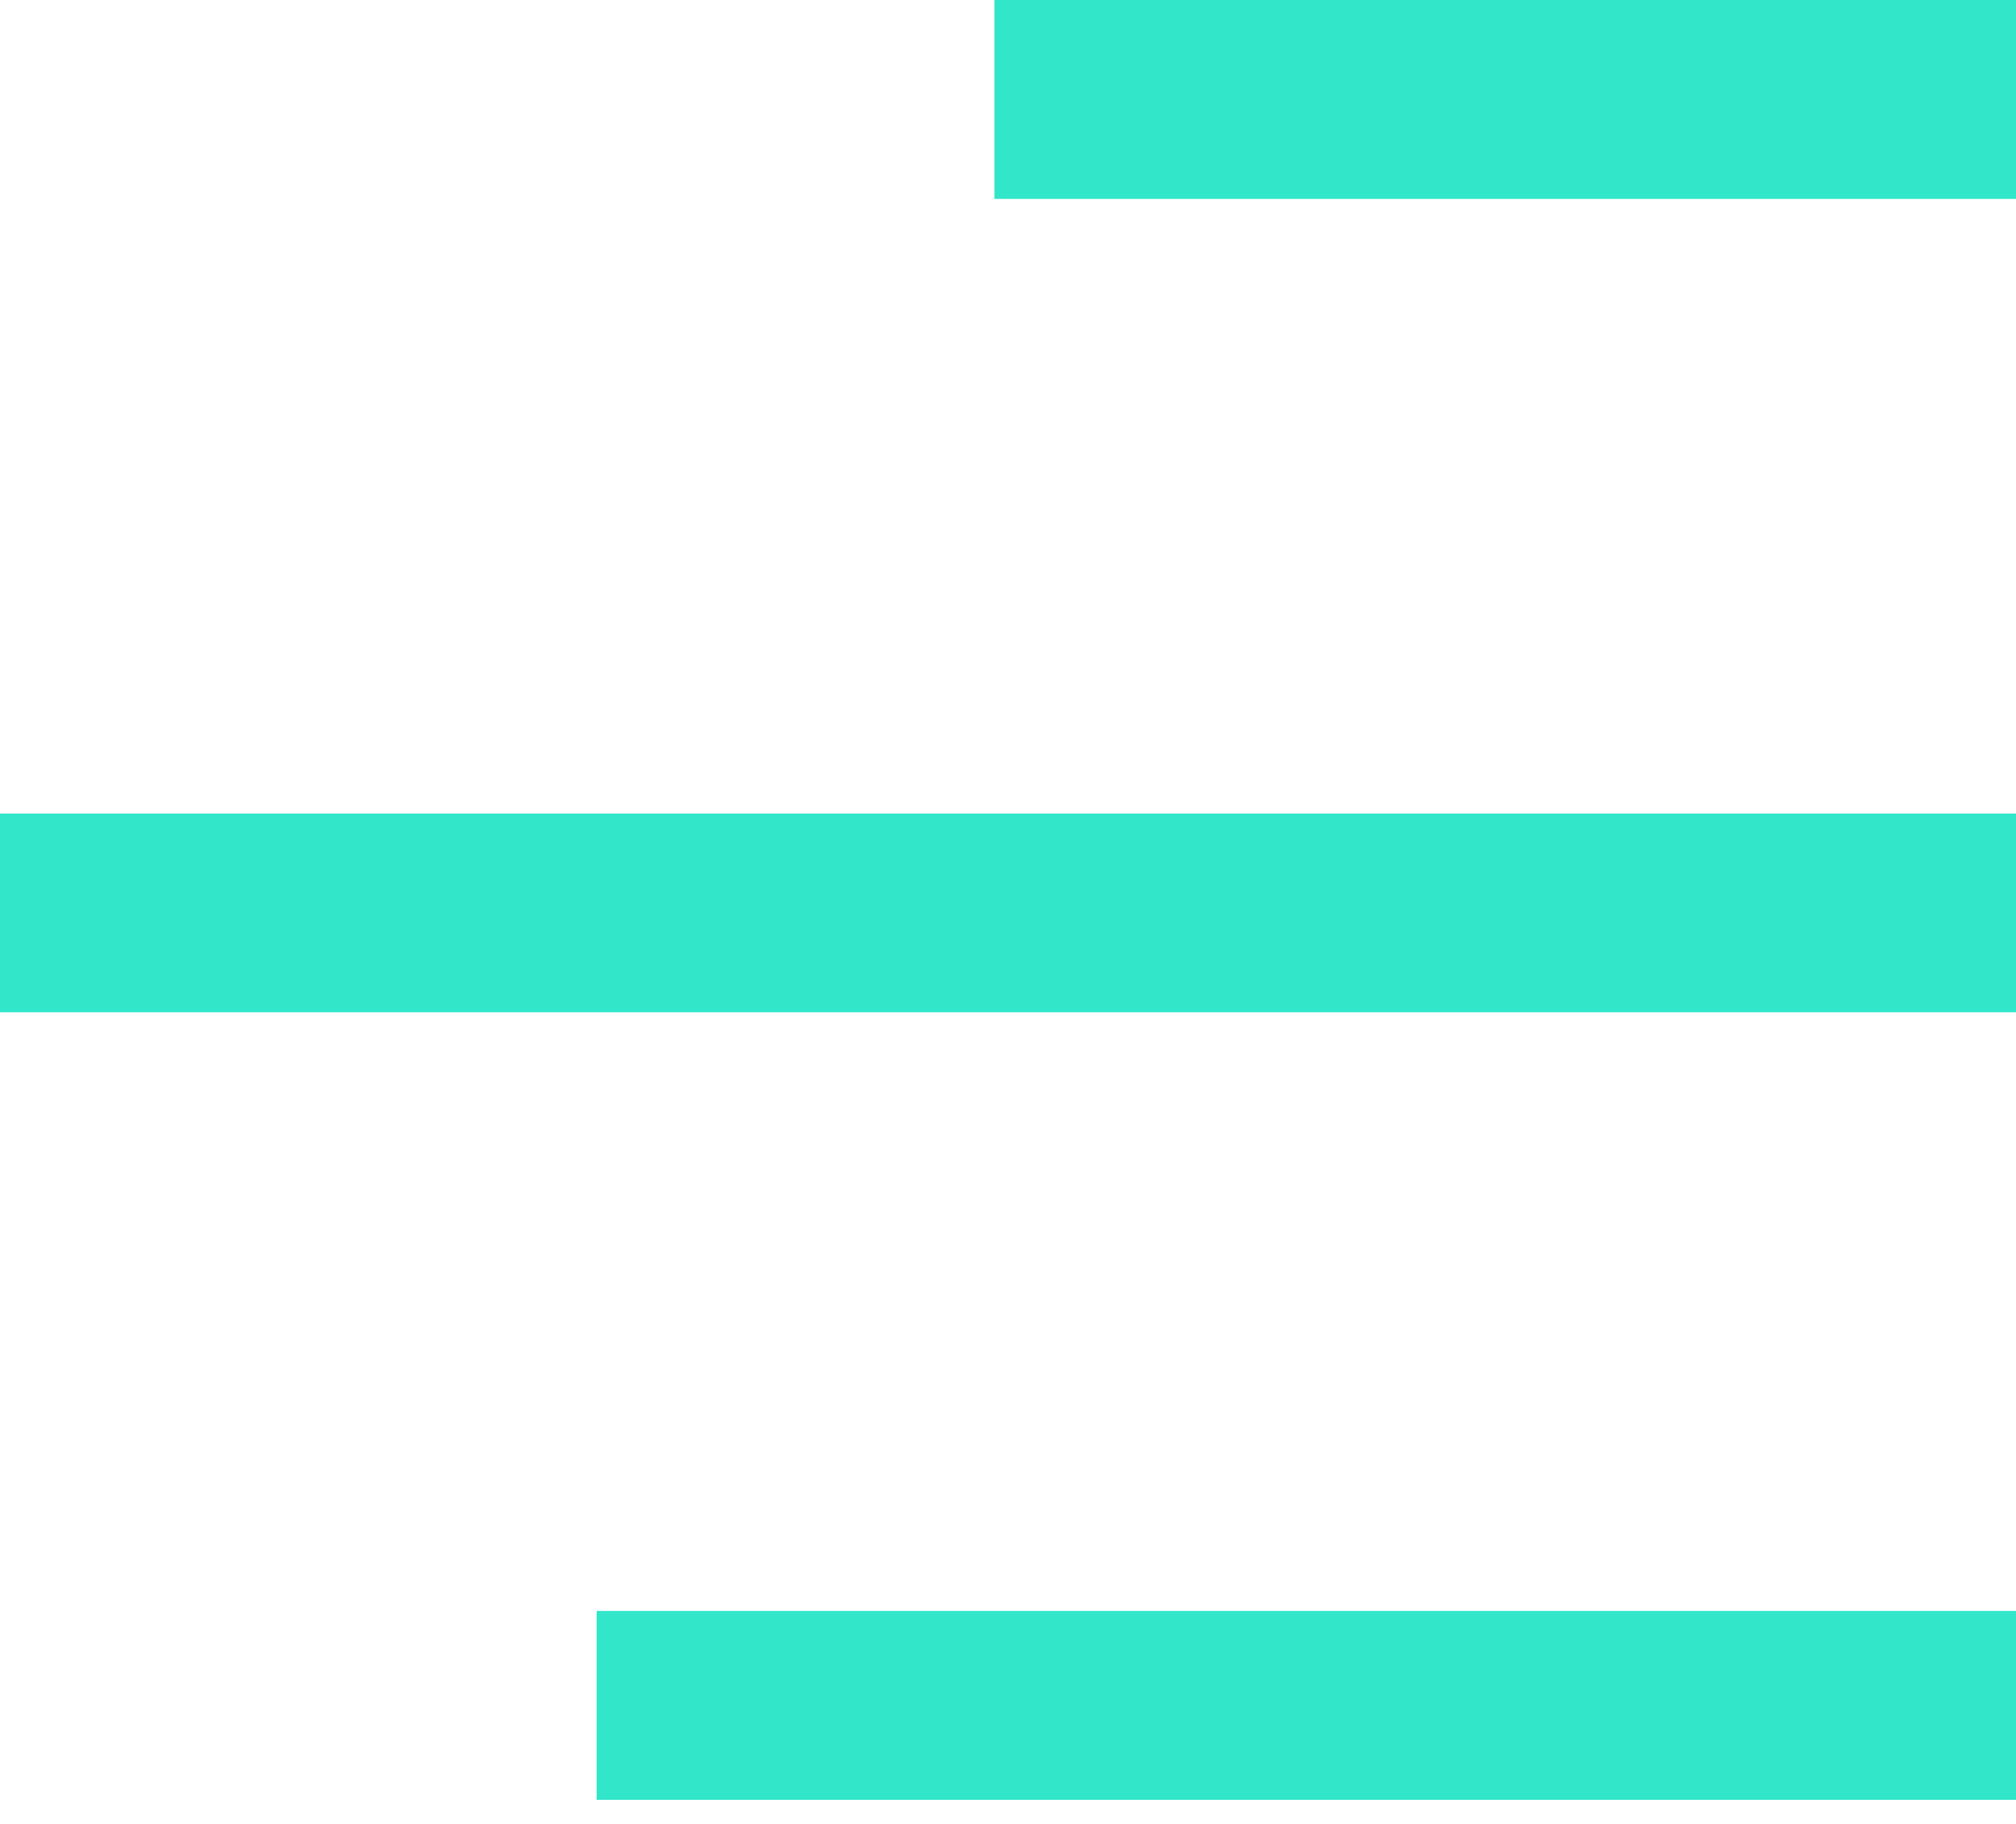
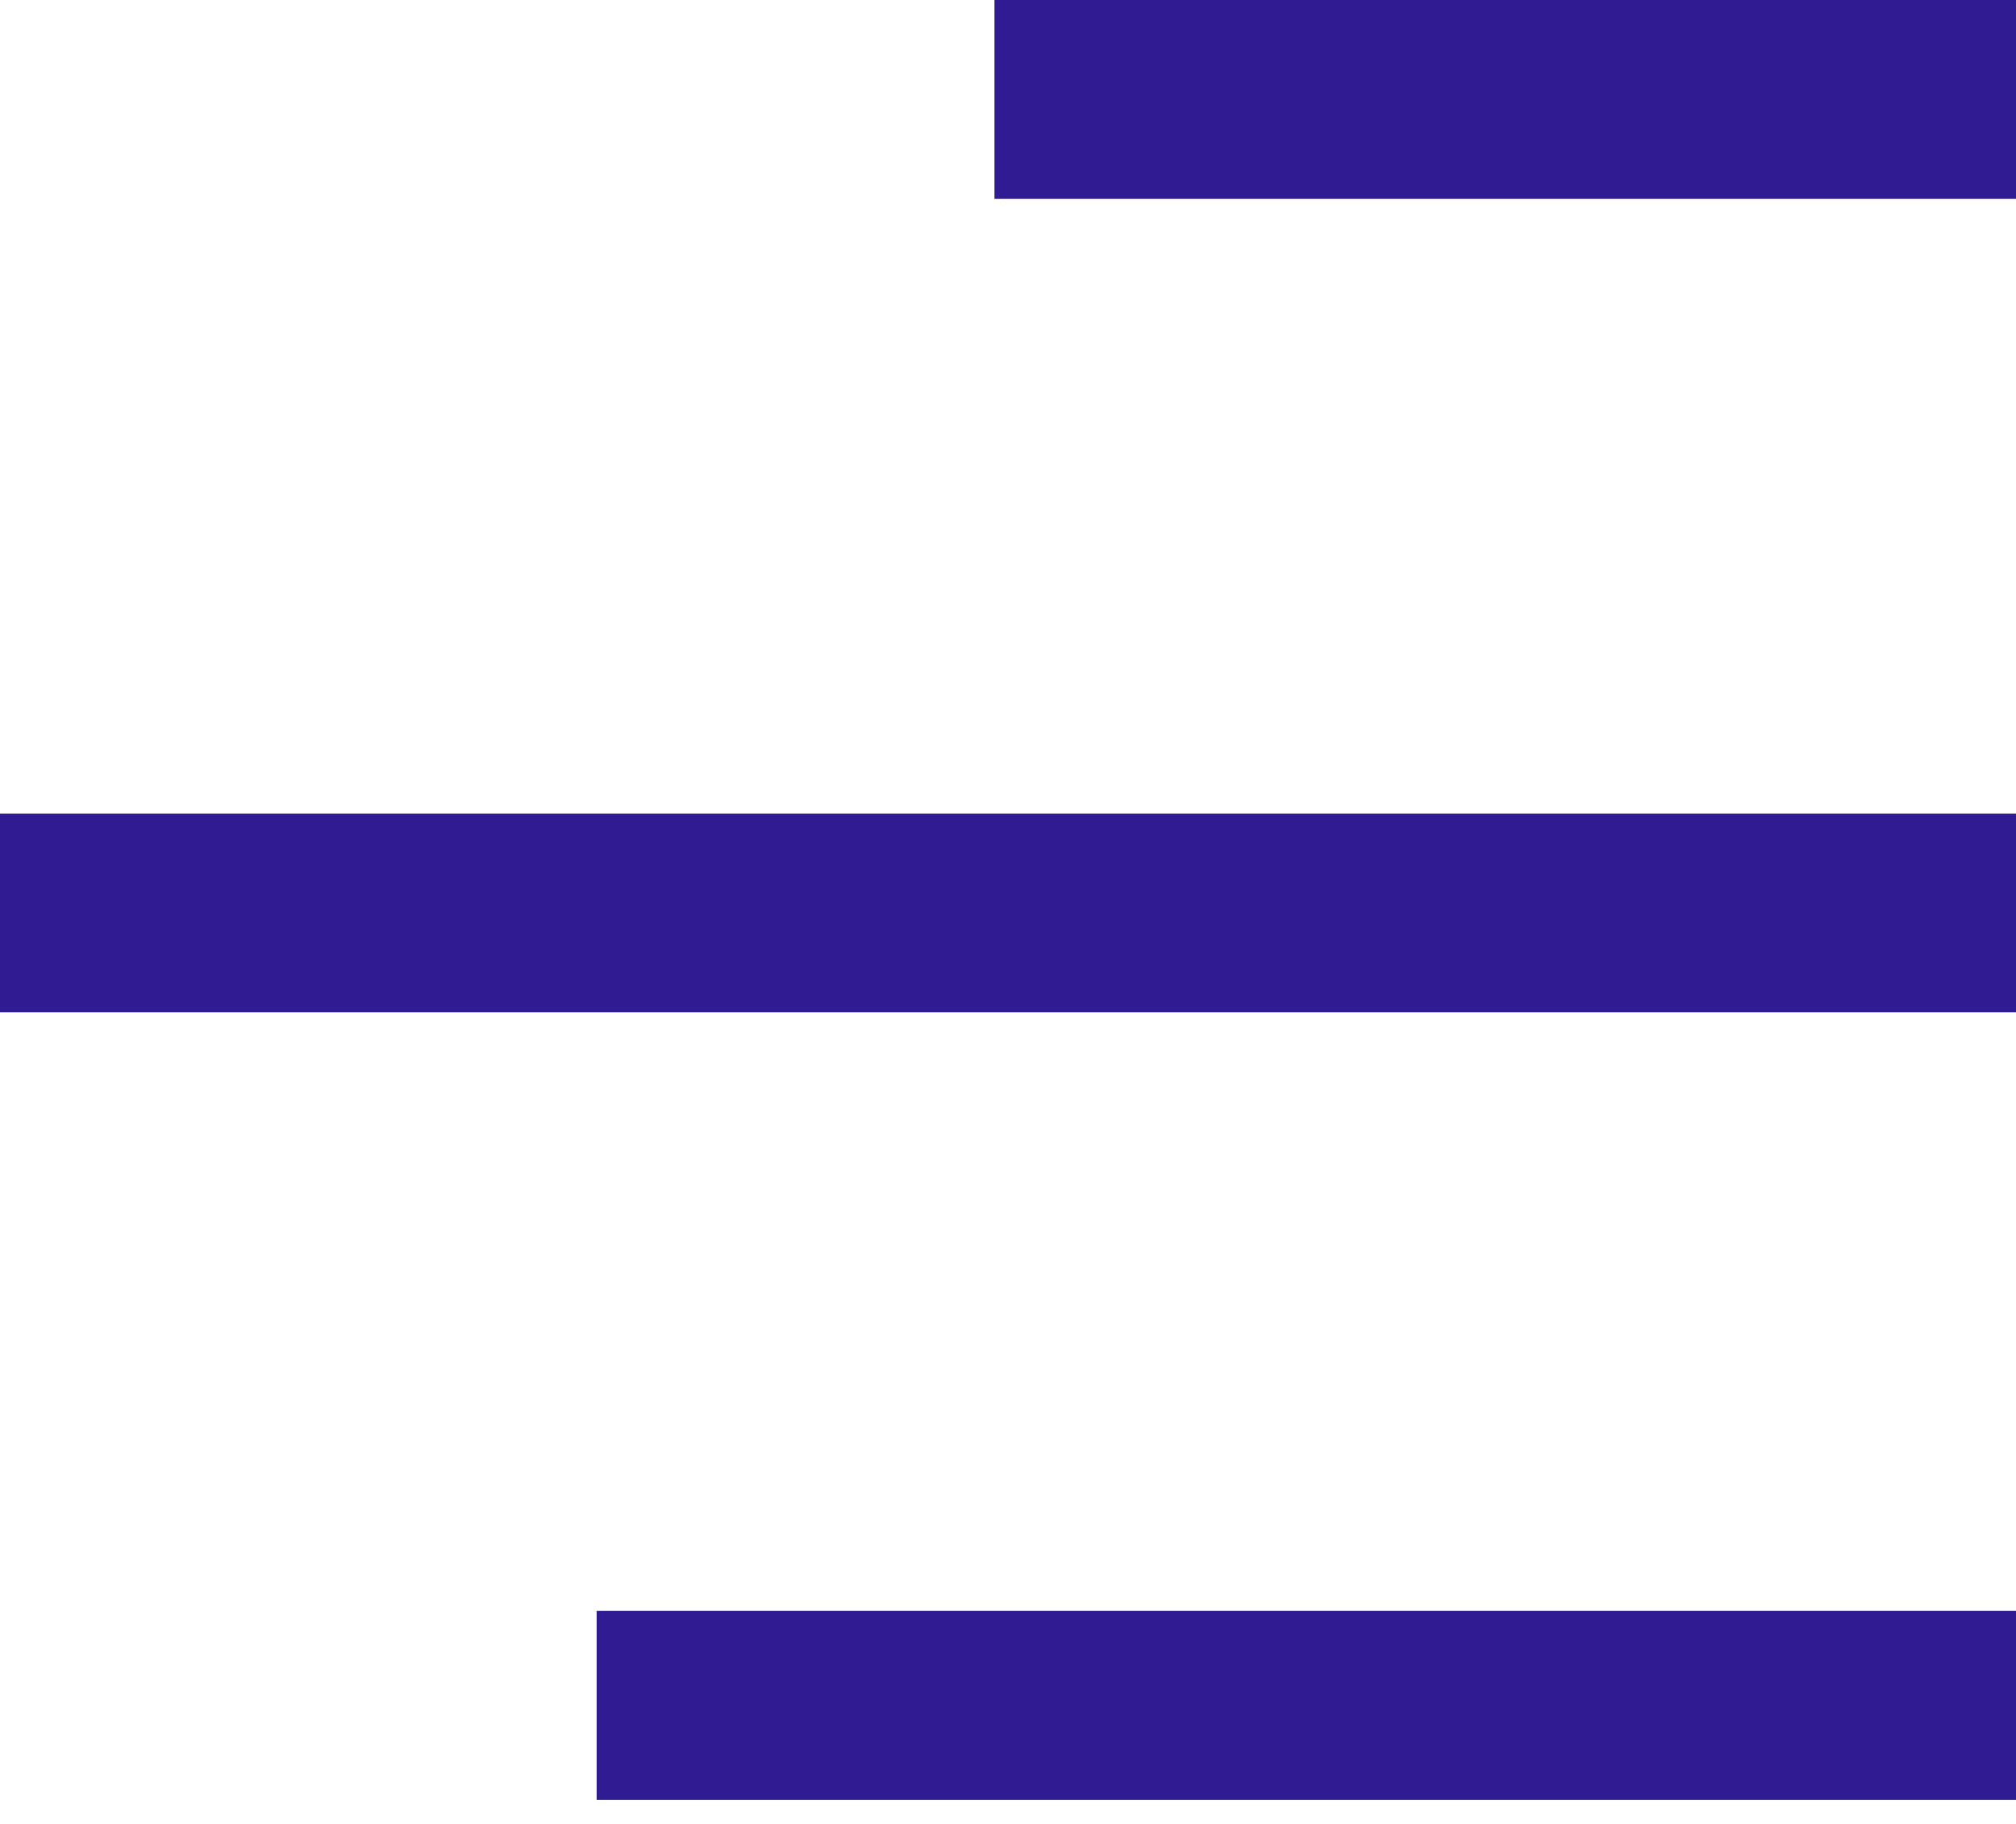
<svg xmlns="http://www.w3.org/2000/svg" width="21" height="19" fill="none" viewBox="0 0 21 19">
-   <path fill="#31E6C9" d="M10.359 0v2.072H21V0H10.359zM0 8.475v2.07h21v-2.07H0zM6.215 16.781v1.968H21v-1.968H6.215z" />
+   <path fill="#311b92" d="M10.359 0v2.072H21V0H10.359zM0 8.475v2.07h21v-2.07H0zM6.215 16.781v1.968H21v-1.968H6.215z" />
</svg>
